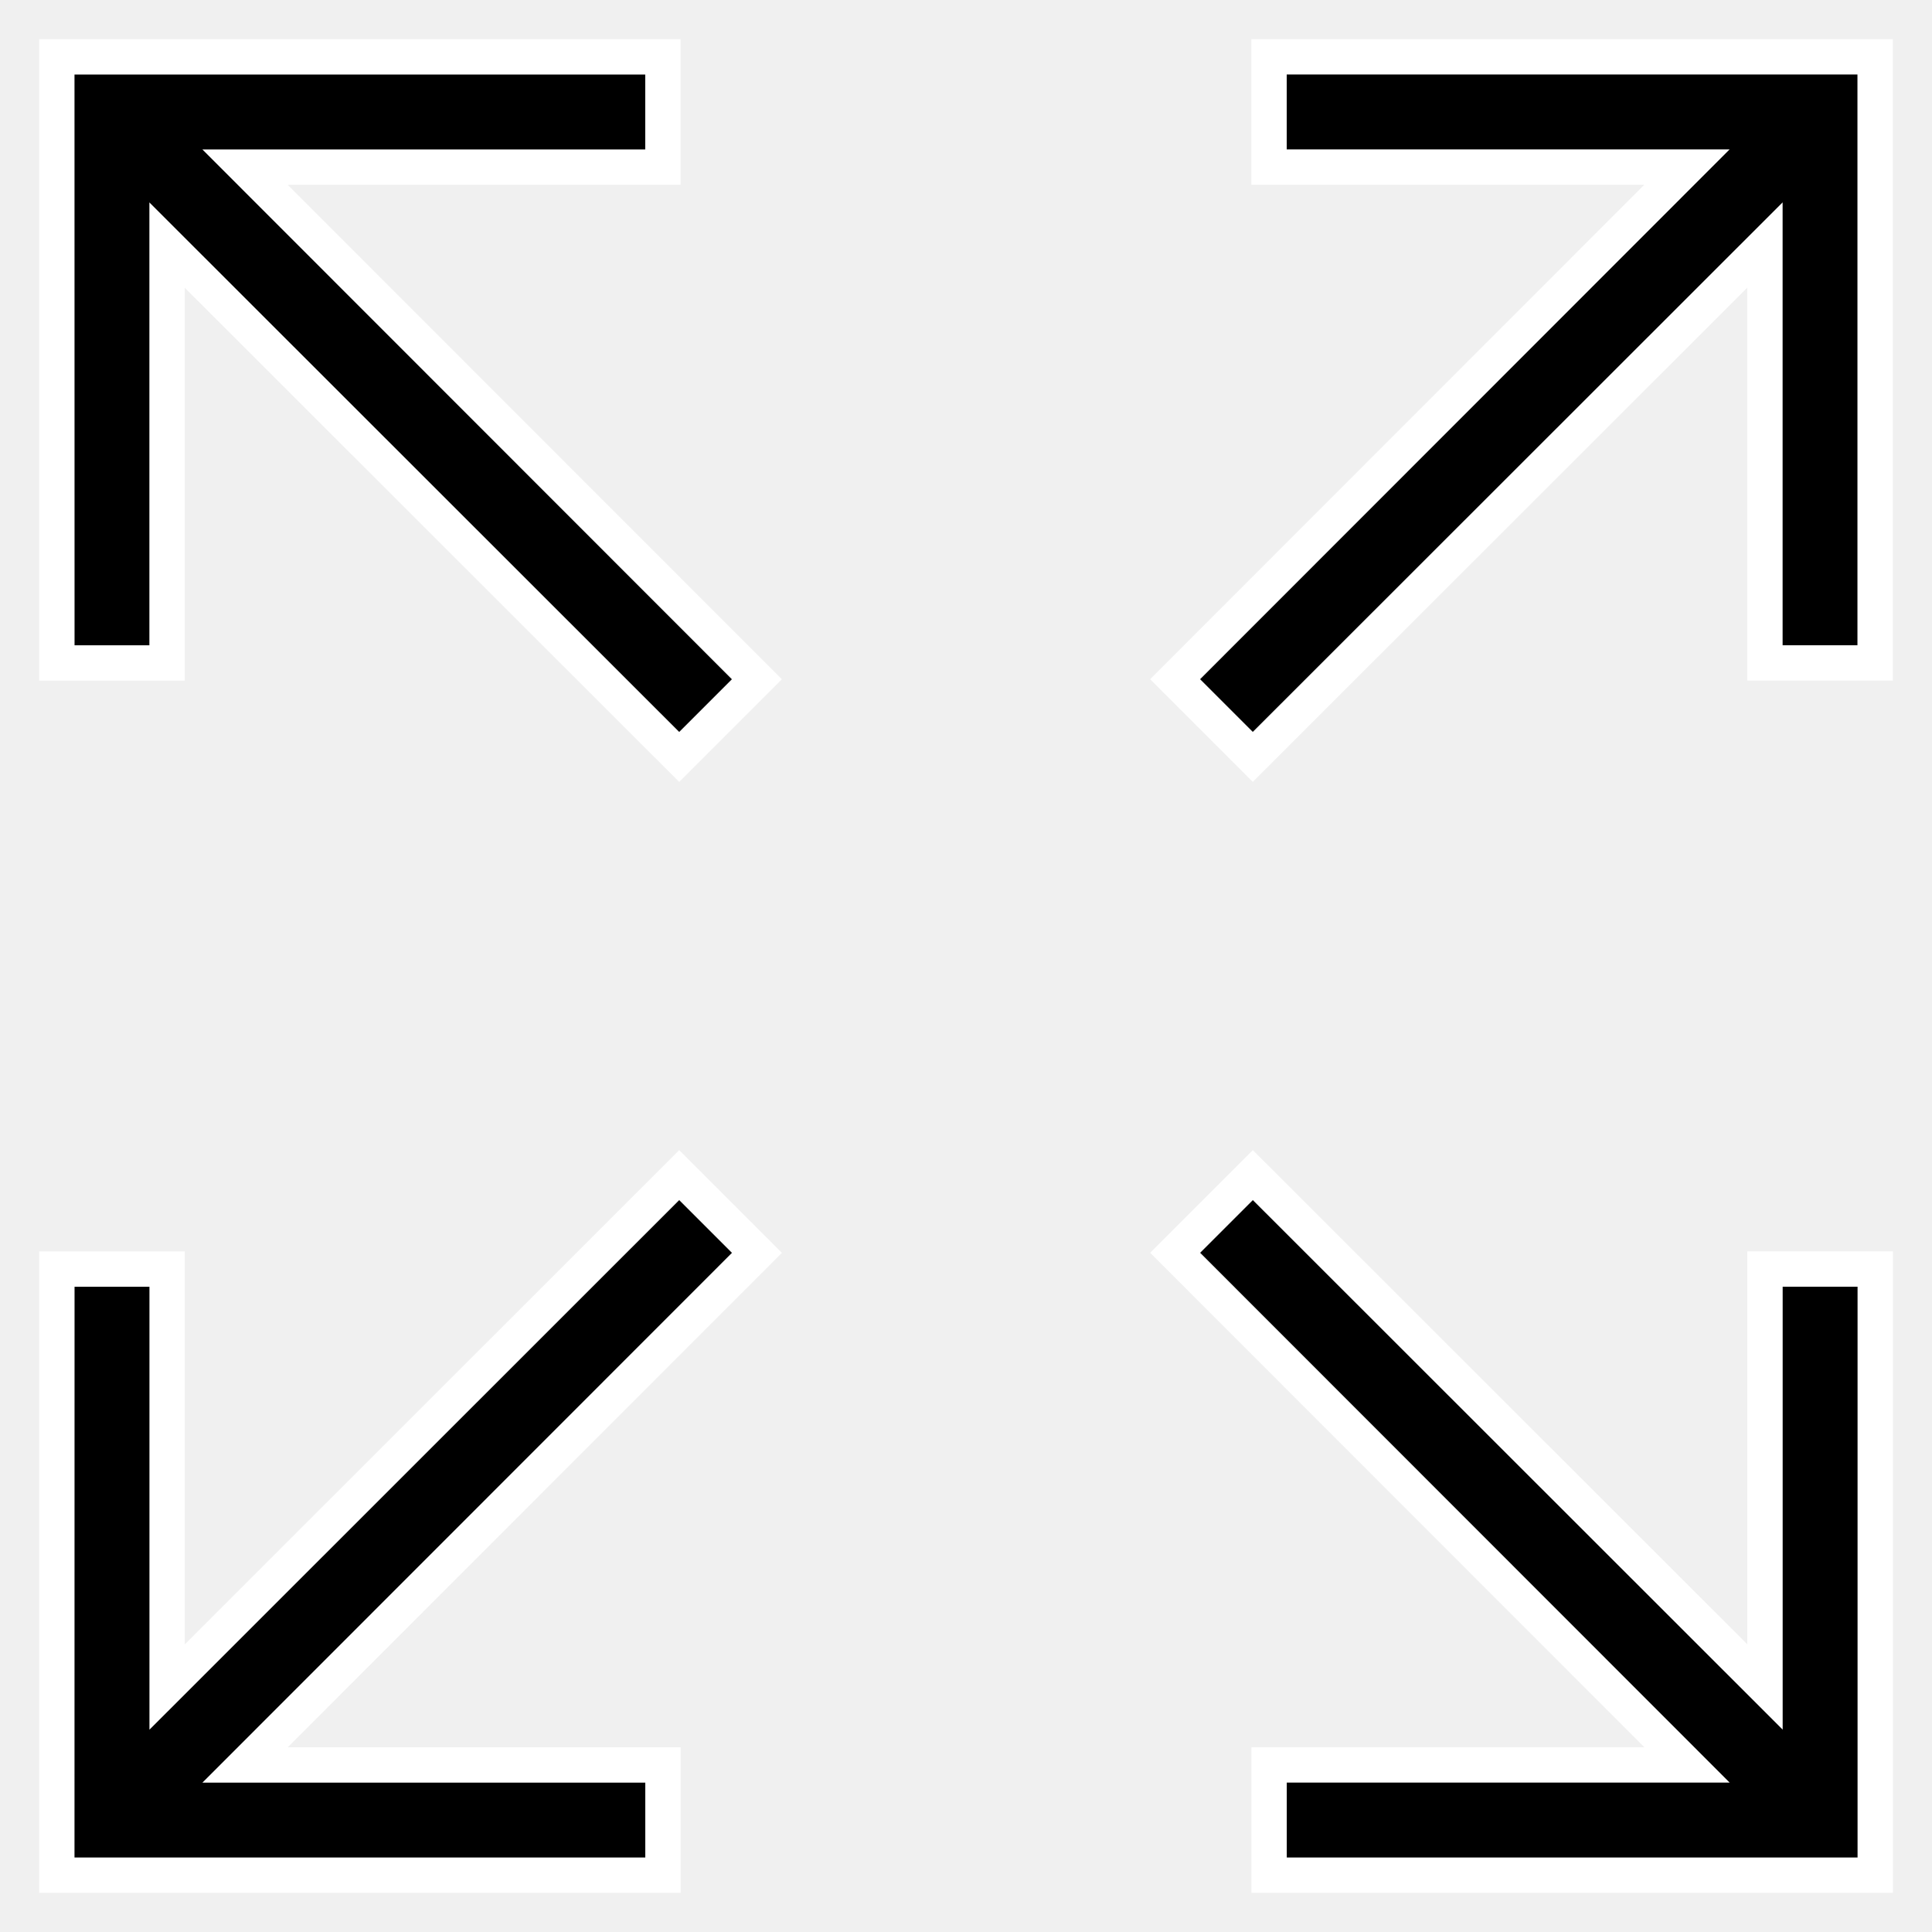
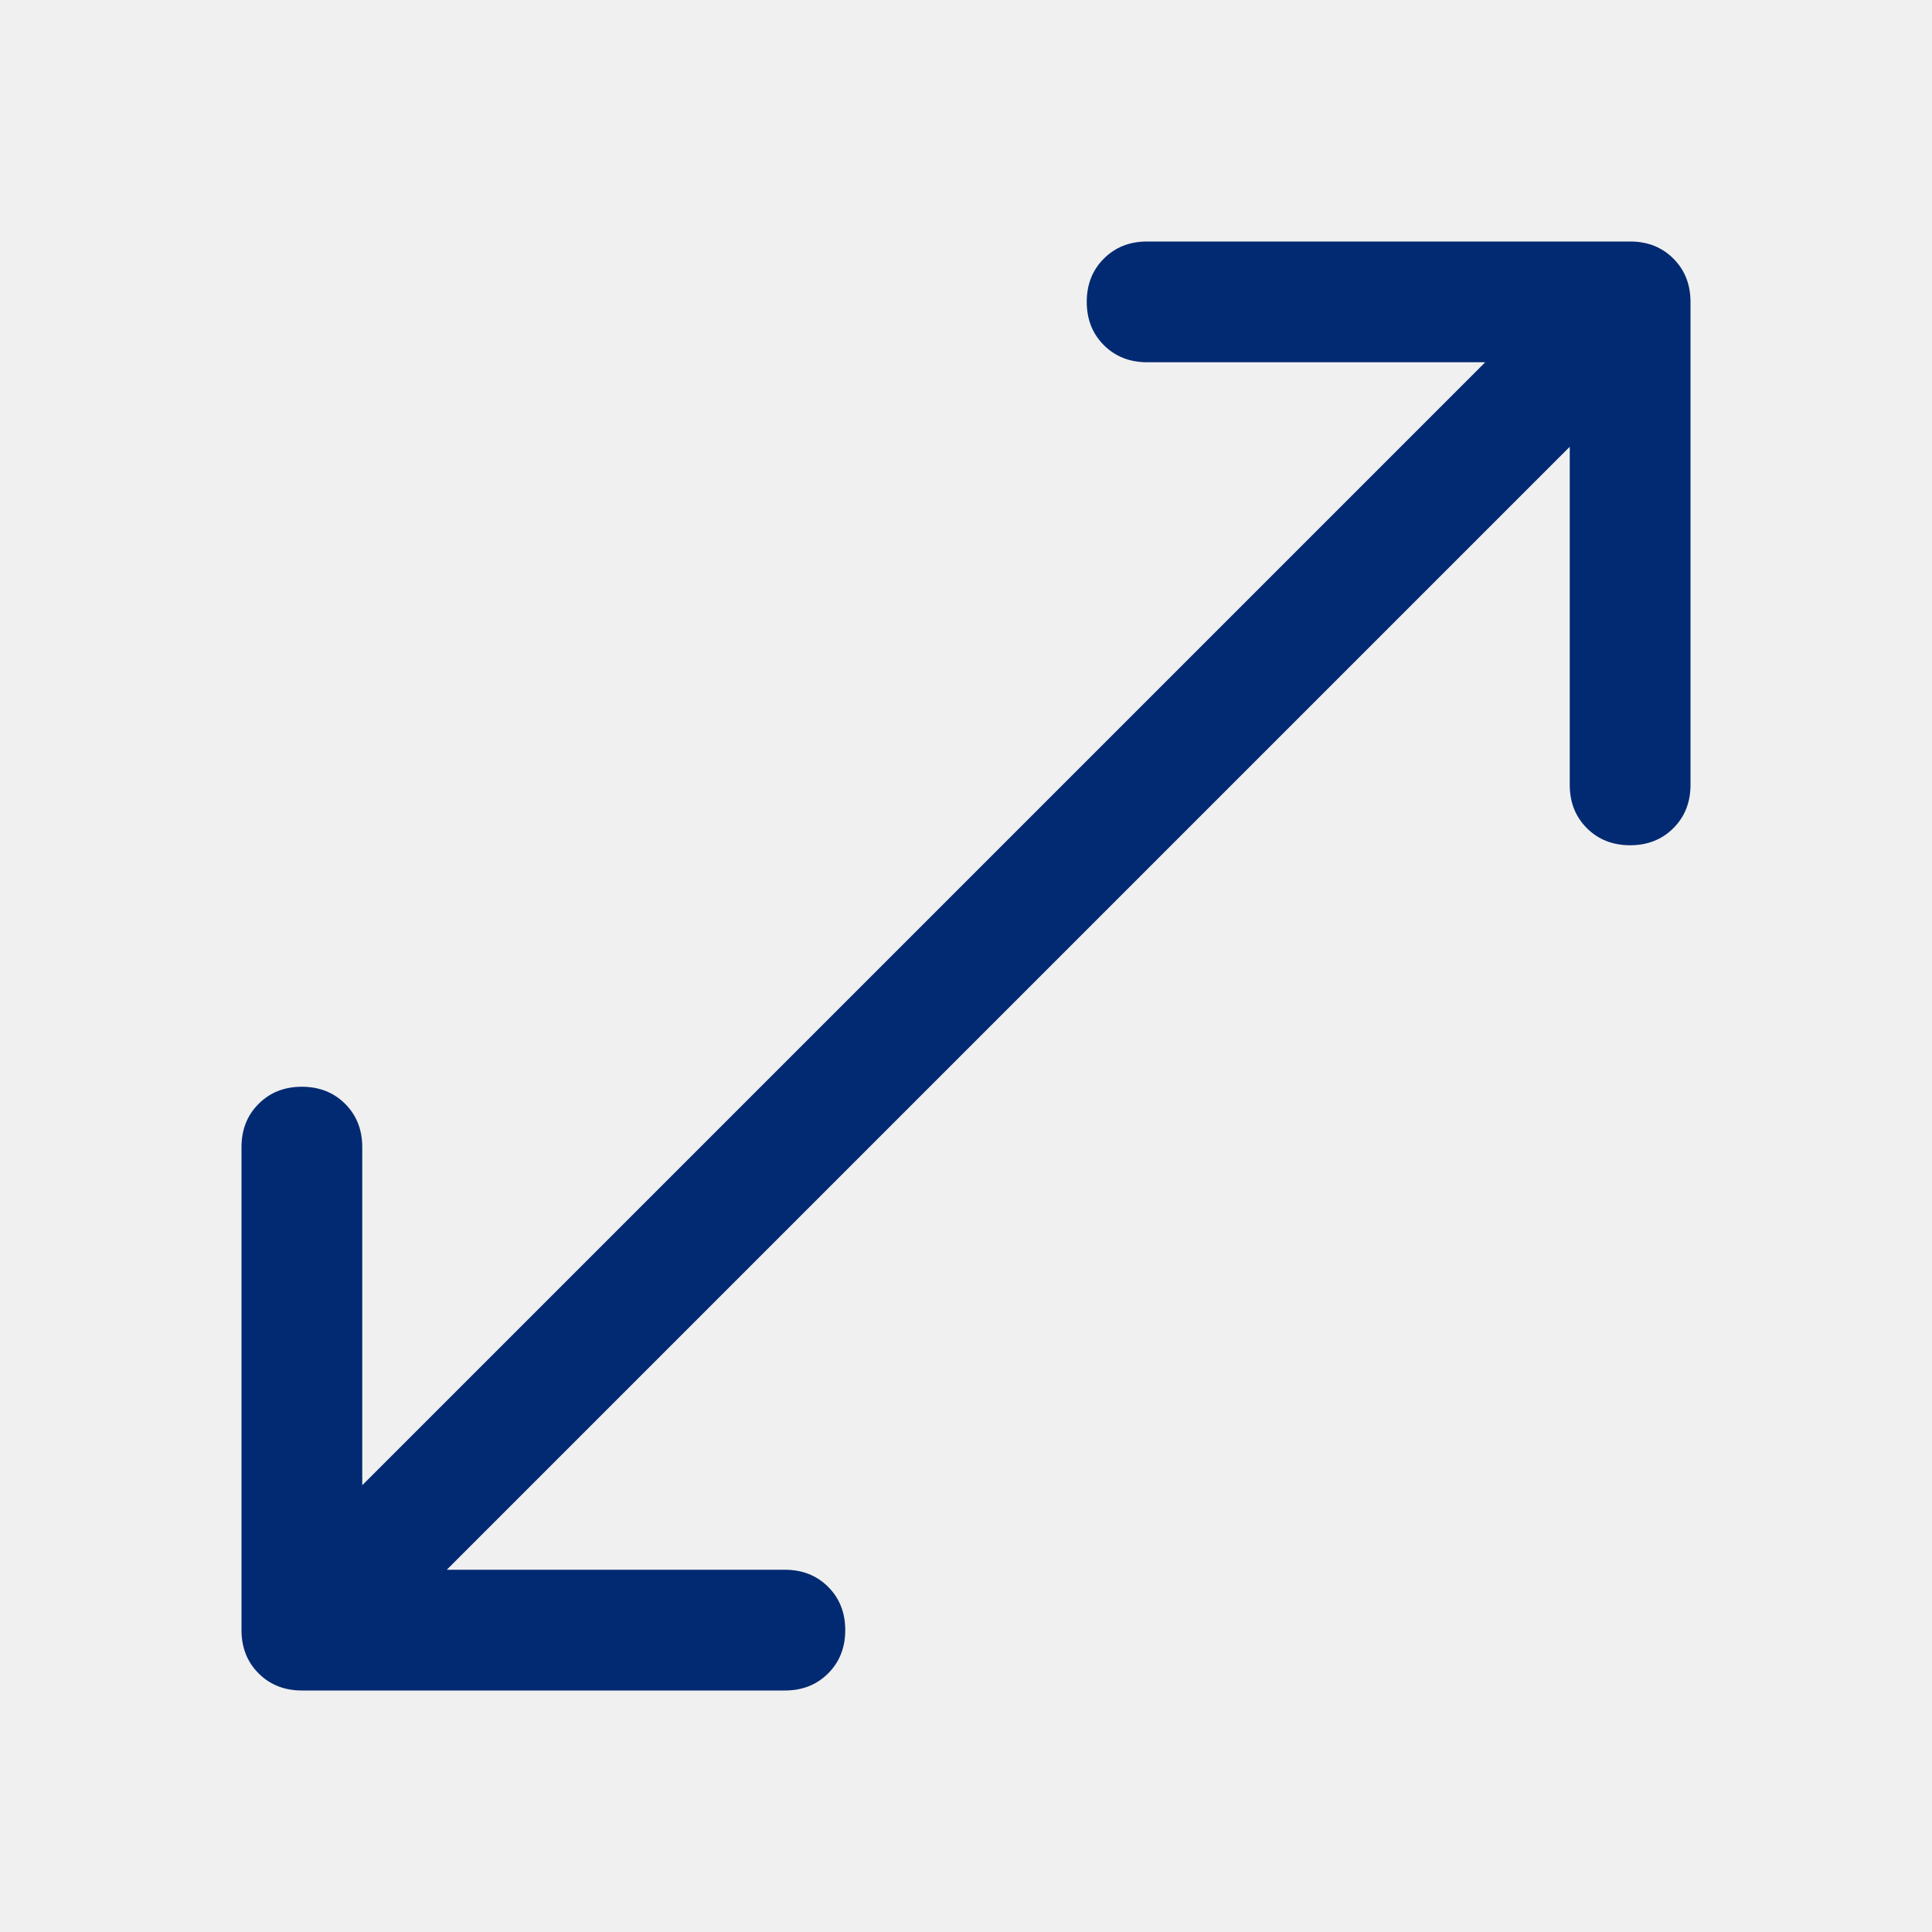
- <svg xmlns="http://www.w3.org/2000/svg" width="34" height="34" viewBox="0 0 34 34" fill="none">
-   <path d="M1.001 11.667H2.94V4.313L11.953 13.321L13.32 11.954L4.312 2.941H11.666V1.001H1L1.001 11.667Z" fill="black" stroke="white" stroke-width="0.622" />
-   <path d="M22.333 2.94H29.688L20.68 11.953L22.047 13.32L31.06 4.312V11.666H32.999V1H22.333L22.333 2.94Z" fill="black" stroke="white" stroke-width="0.622" />
-   <path d="M1 33H11.667V31.061H4.312L13.321 22.048L11.953 20.68L2.941 29.689V22.334H1.001L1 33Z" fill="black" stroke="white" stroke-width="0.622" />
-   <path d="M31.061 29.688L22.048 20.68L20.681 22.047L29.689 31.06H22.334V33H33.001V22.333H31.061L31.061 29.688Z" fill="black" stroke="white" stroke-width="0.622" />
+ <svg xmlns="http://www.w3.org/2000/svg" height="48" width="48" fill="#012A72">
+   <path d="M7.5 42q-.65 0-1.075-.425Q6 41.15 6 40.5v-12q0-.65.425-1.075Q6.85 27 7.5 27q.65 0 1.075.425Q9 27.85 9 28.5v8.4L36.9 9h-8.4q-.65 0-1.075-.425Q27 8.15 27 7.5q0-.65.425-1.075Q27.85 6 28.5 6h12q.65 0 1.075.425Q42 6.85 42 7.5v12q0 .65-.425 1.075Q41.15 21 40.5 21q-.65 0-1.075-.425Q39 20.15 39 19.5v-8.4L11.1 39h8.4q.65 0 1.075.425Q21 39.85 21 40.5q0 .65-.425 1.075Q20.15 42 19.5 42Z" />
</svg>
